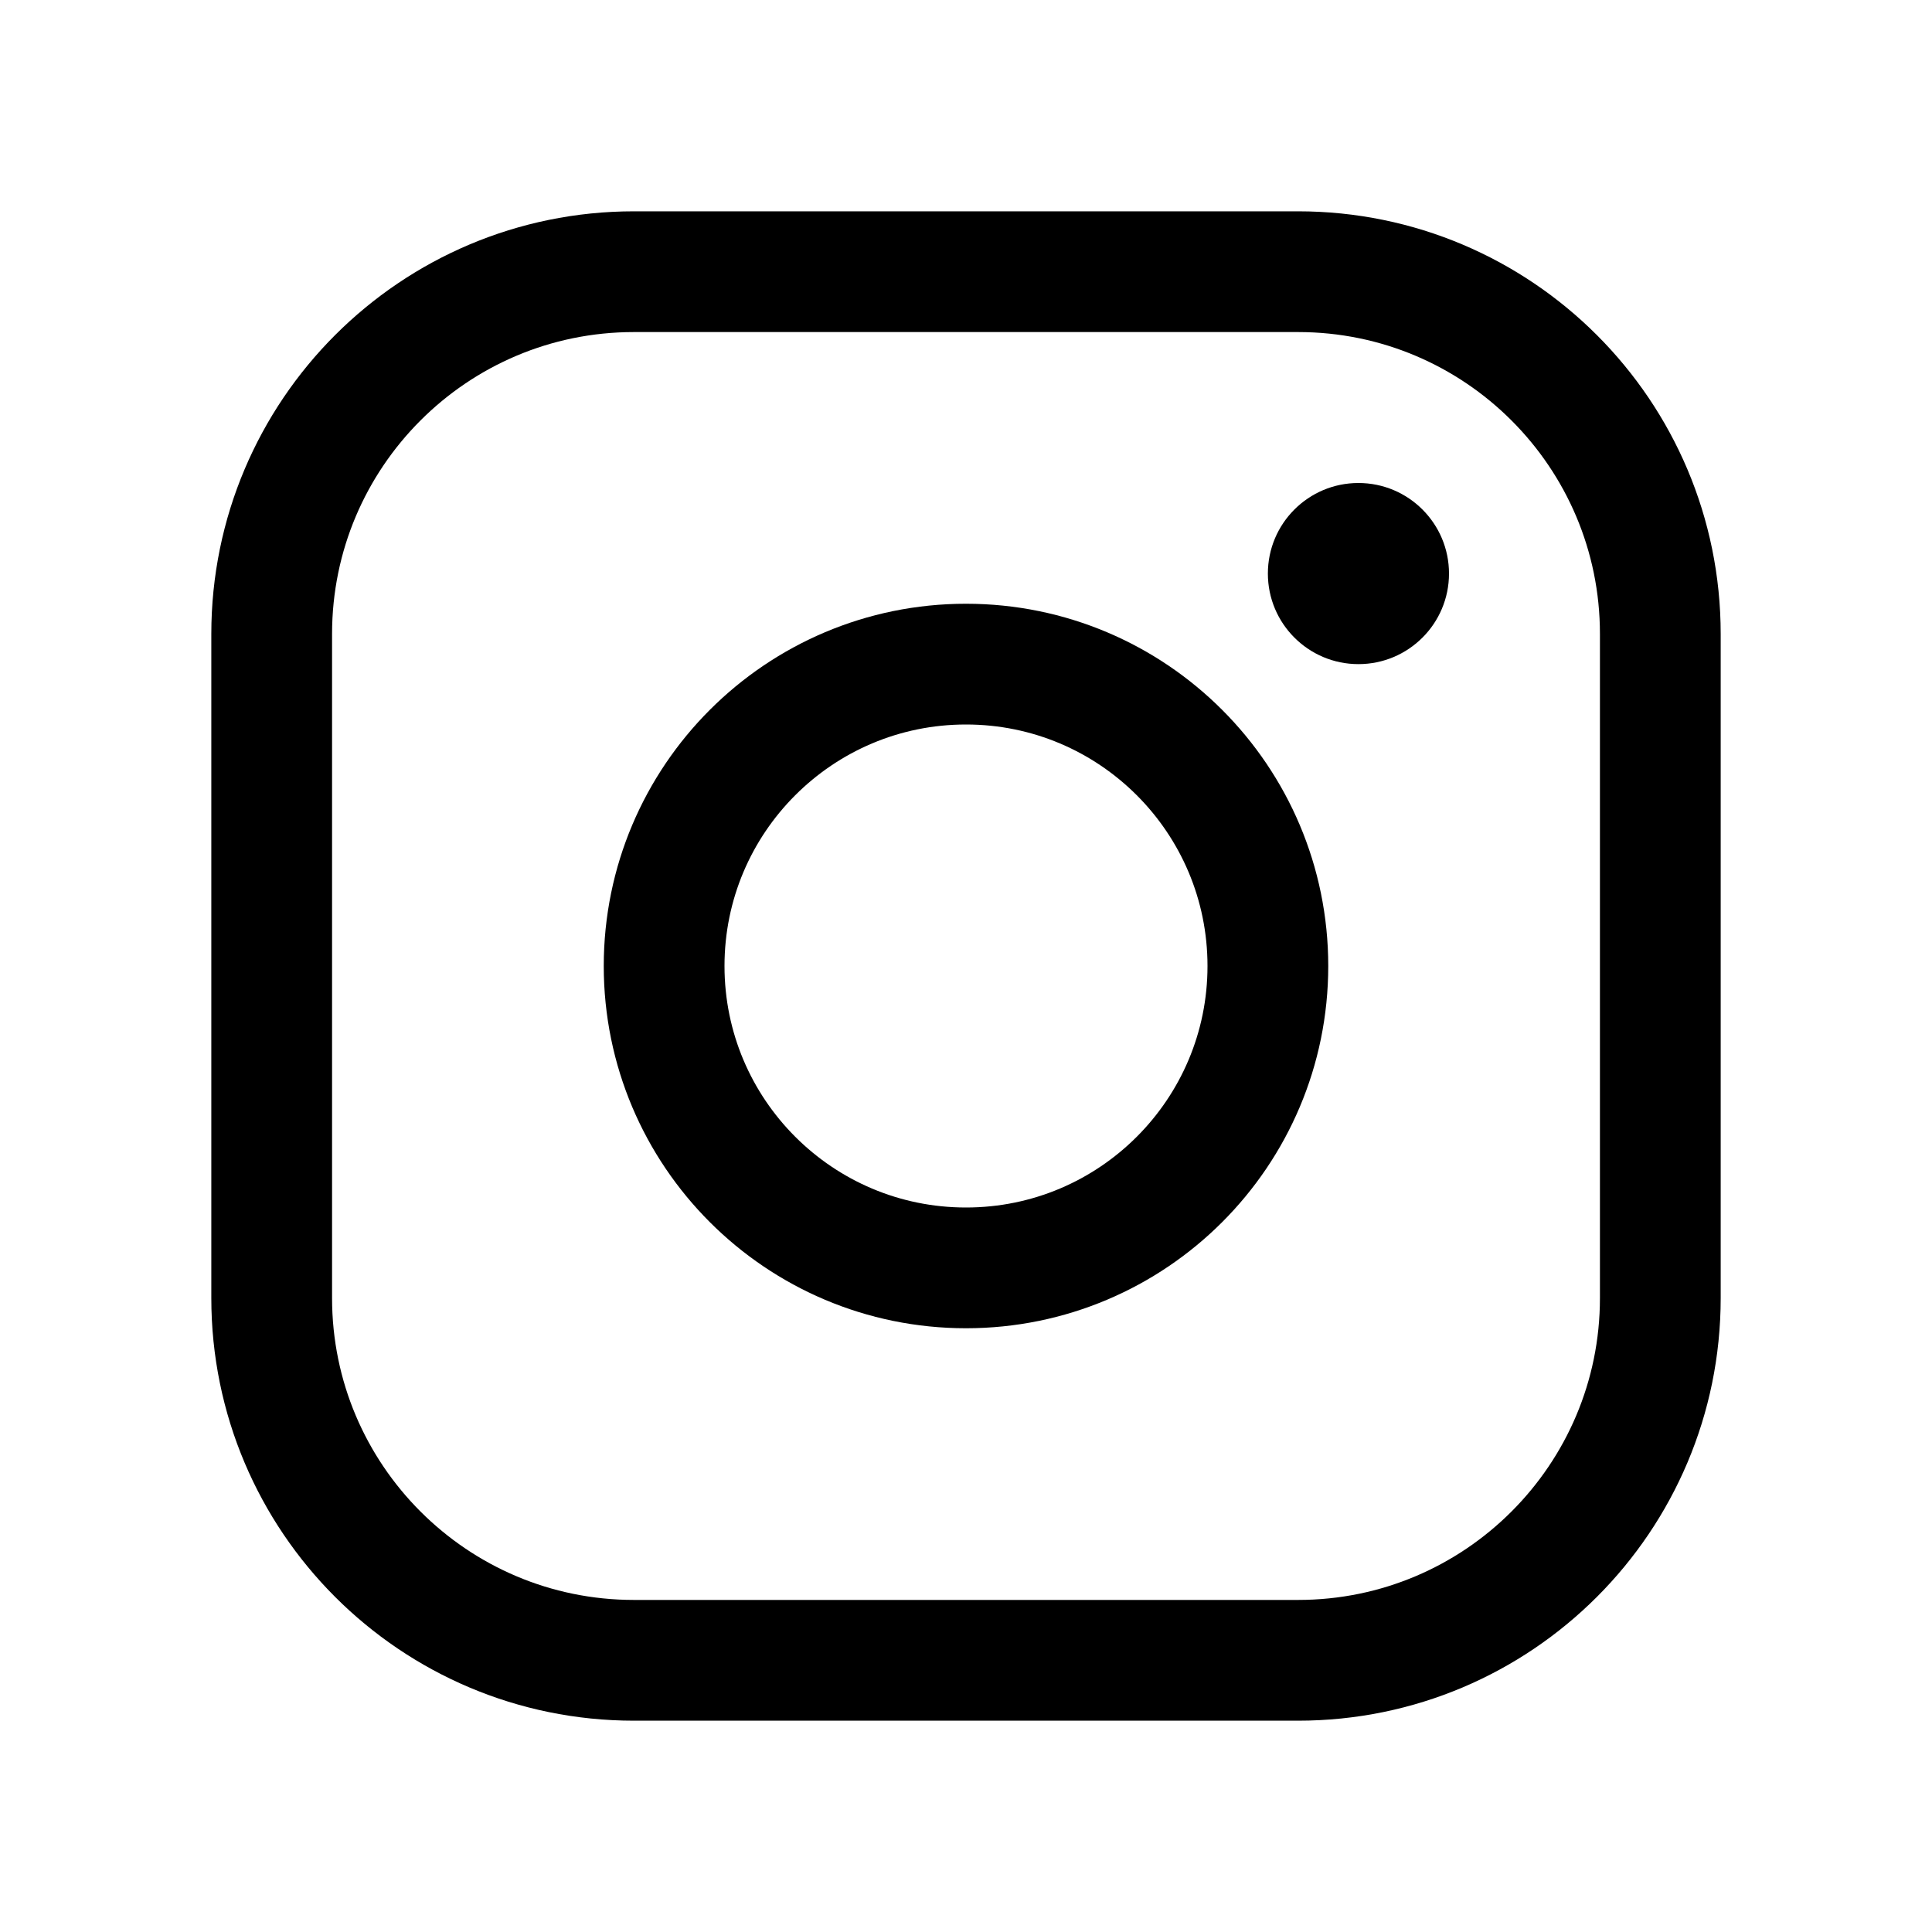
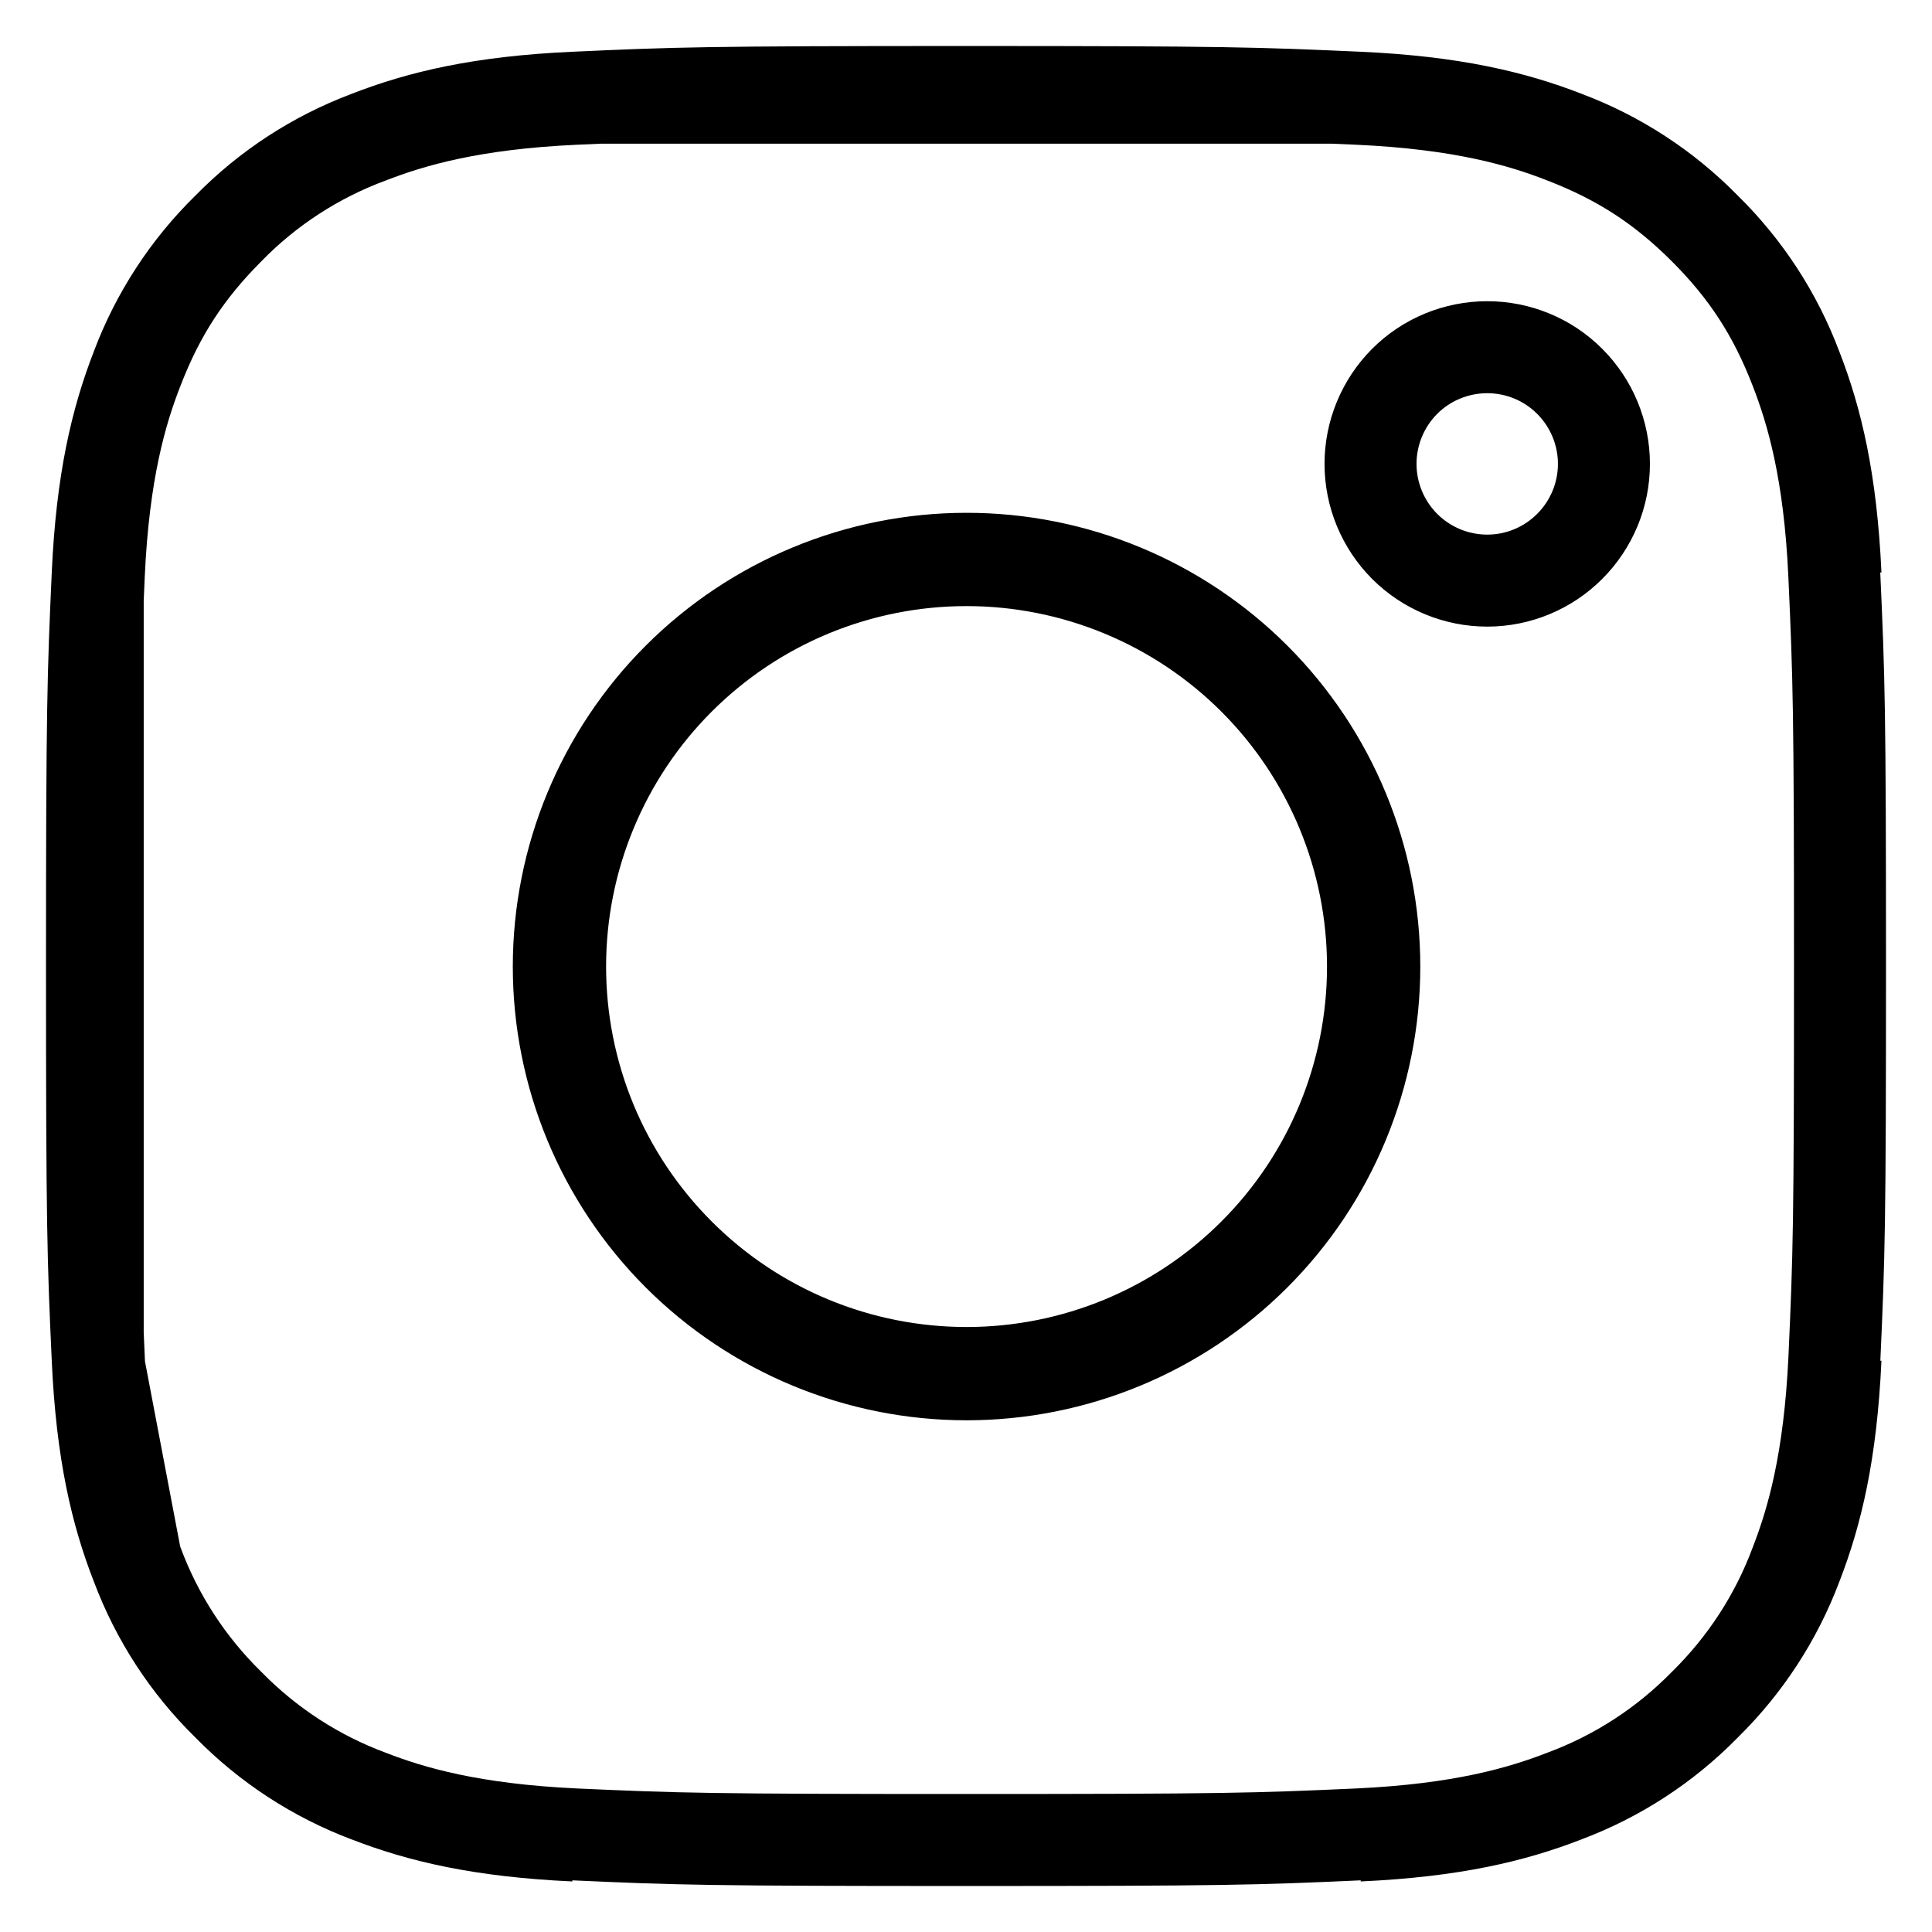
- <svg xmlns="http://www.w3.org/2000/svg" viewBox="0 0 256 256" id="instagram-logo">
-   <rect width="256" height="256" fill="none" />
-   <circle cx="128" cy="128" r="40" fill="none" stroke="#000" stroke-miterlimit="10" stroke-width="16" />
-   <rect width="184" height="184" x="36" y="36" fill="none" stroke="#000" stroke-linecap="round" stroke-linejoin="round" stroke-width="16" rx="48" />
-   <circle cx="180" cy="76" r="12" />
+ <svg xmlns="http://www.w3.org/2000/svg" width="21" height="21" viewBox="0 0 21 21" fill="none">
+   <path d="M1.062 6.245C1.108 5.223 1.268 4.564 1.485 4.004L1.488 3.996C1.702 3.427 2.038 2.911 2.472 2.485L2.478 2.479L2.484 2.473C2.911 2.038 3.427 1.703 3.996 1.489L4.006 1.485C4.564 1.268 5.222 1.108 6.244 1.062M1.062 6.245C1.013 7.337 1 7.675 1 10.506C1 13.338 1.012 13.676 1.062 14.768M1.062 6.245L1.062 6.52M1.489 17.017C1.703 17.586 2.038 18.102 2.473 18.528L2.479 18.534L2.485 18.54C2.911 18.974 3.427 19.31 3.996 19.525L4.005 19.528C4.564 19.745 5.222 19.904 6.244 19.951M1.489 17.017L1.485 17.007C1.268 16.449 1.108 15.791 1.062 14.768M1.489 17.017L1.476 16.949M1.062 14.768L1.078 14.856M1.062 14.768L1.062 14.492M1.476 16.949L1.078 14.856M1.476 16.949C1.307 16.503 1.133 15.881 1.078 14.856M1.476 16.949C1.482 16.965 1.488 16.98 1.494 16.995C1.708 17.573 2.047 18.095 2.487 18.526C2.917 18.965 3.439 19.305 4.016 19.519C4.479 19.699 5.132 19.887 6.244 19.939C7.367 19.99 7.714 20 10.506 20C13.299 20 13.646 19.99 14.768 19.939C15.882 19.887 16.534 19.698 16.995 19.519C17.573 19.305 18.095 18.966 18.526 18.526C18.965 18.095 19.305 17.573 19.519 16.996C19.699 16.533 19.887 15.881 19.939 14.768C19.99 13.645 20 13.298 20 10.506C20 7.715 19.989 7.367 19.938 6.244C19.887 5.124 19.696 4.472 19.516 4.01C19.281 3.403 18.983 2.944 18.525 2.486C18.068 2.03 17.61 1.732 17.003 1.497C16.54 1.315 15.887 1.125 14.768 1.074C14.671 1.07 14.58 1.066 14.492 1.062M1.078 14.856C1.077 14.827 1.075 14.798 1.074 14.768C1.07 14.671 1.065 14.58 1.062 14.492M6.244 1.062C7.337 1.012 7.675 1 10.506 1C13.337 1 13.676 1.013 14.768 1.062M6.244 1.062L6.521 1.062M14.768 1.062L14.492 1.062M14.768 1.062C15.79 1.108 16.449 1.268 17.009 1.485L17.016 1.488C17.586 1.702 18.101 2.038 18.528 2.472L18.534 2.478L18.54 2.484C18.974 2.911 19.31 3.426 19.524 3.996L19.528 4.006C19.745 4.564 19.904 5.222 19.951 6.245M6.521 1.062L14.492 1.062M6.521 1.062C7.445 1.021 7.957 1.013 10.506 1.013C13.056 1.013 13.567 1.021 14.492 1.062M6.521 1.062C6.433 1.066 6.341 1.07 6.244 1.074C5.13 1.125 4.478 1.315 4.017 1.494C3.438 1.708 2.913 2.049 2.482 2.492C2.028 2.948 1.731 3.404 1.497 4.009C1.315 4.473 1.125 5.126 1.074 6.244C1.07 6.341 1.066 6.433 1.062 6.52M19.951 14.768C19.904 15.791 19.745 16.449 19.528 17.008L19.525 17.016C19.31 17.586 18.974 18.101 18.54 18.528L18.534 18.534L18.528 18.54C18.102 18.974 17.586 19.31 17.017 19.524L17.007 19.528C16.449 19.745 15.791 19.904 14.768 19.951M1.062 14.492C1.021 13.567 1.013 13.056 1.013 10.506C1.013 7.956 1.021 7.445 1.062 6.52M1.062 14.492L1.062 6.52M8.815 14.588C9.352 14.81 9.926 14.924 10.506 14.924C11.678 14.924 12.802 14.459 13.63 13.63C14.459 12.802 14.924 11.678 14.924 10.506C14.924 9.335 14.459 8.211 13.63 7.382C12.802 6.554 11.678 6.088 10.506 6.088C9.926 6.088 9.352 6.202 8.815 6.424C8.279 6.646 7.792 6.972 7.382 7.382C6.972 7.792 6.646 8.279 6.424 8.816C6.202 9.352 6.088 9.926 6.088 10.506C6.088 11.086 6.202 11.661 6.424 12.197C6.646 12.733 6.972 13.22 7.382 13.63C7.792 14.041 8.279 14.366 8.815 14.588ZM7.372 7.372C8.203 6.541 9.331 6.074 10.506 6.074C11.682 6.074 12.809 6.541 13.64 7.372C14.471 8.203 14.938 9.331 14.938 10.506C14.938 11.682 14.471 12.809 13.64 13.64C12.809 14.471 11.682 14.938 10.506 14.938C9.331 14.938 8.203 14.471 7.372 13.64C6.541 12.809 6.074 11.682 6.074 10.506C6.074 9.331 6.541 8.203 7.372 7.372ZM17.434 5.042C17.434 5.379 17.3 5.701 17.062 5.939C16.825 6.177 16.502 6.311 16.166 6.311C15.829 6.311 15.506 6.177 15.268 5.939C15.031 5.701 14.897 5.379 14.897 5.042C14.897 4.706 15.031 4.383 15.268 4.145C15.506 3.907 15.829 3.774 16.166 3.774C16.502 3.774 16.825 3.907 17.062 4.145C17.3 4.383 17.434 4.706 17.434 5.042Z" stroke="black" stroke-linejoin="round" />
</svg>
